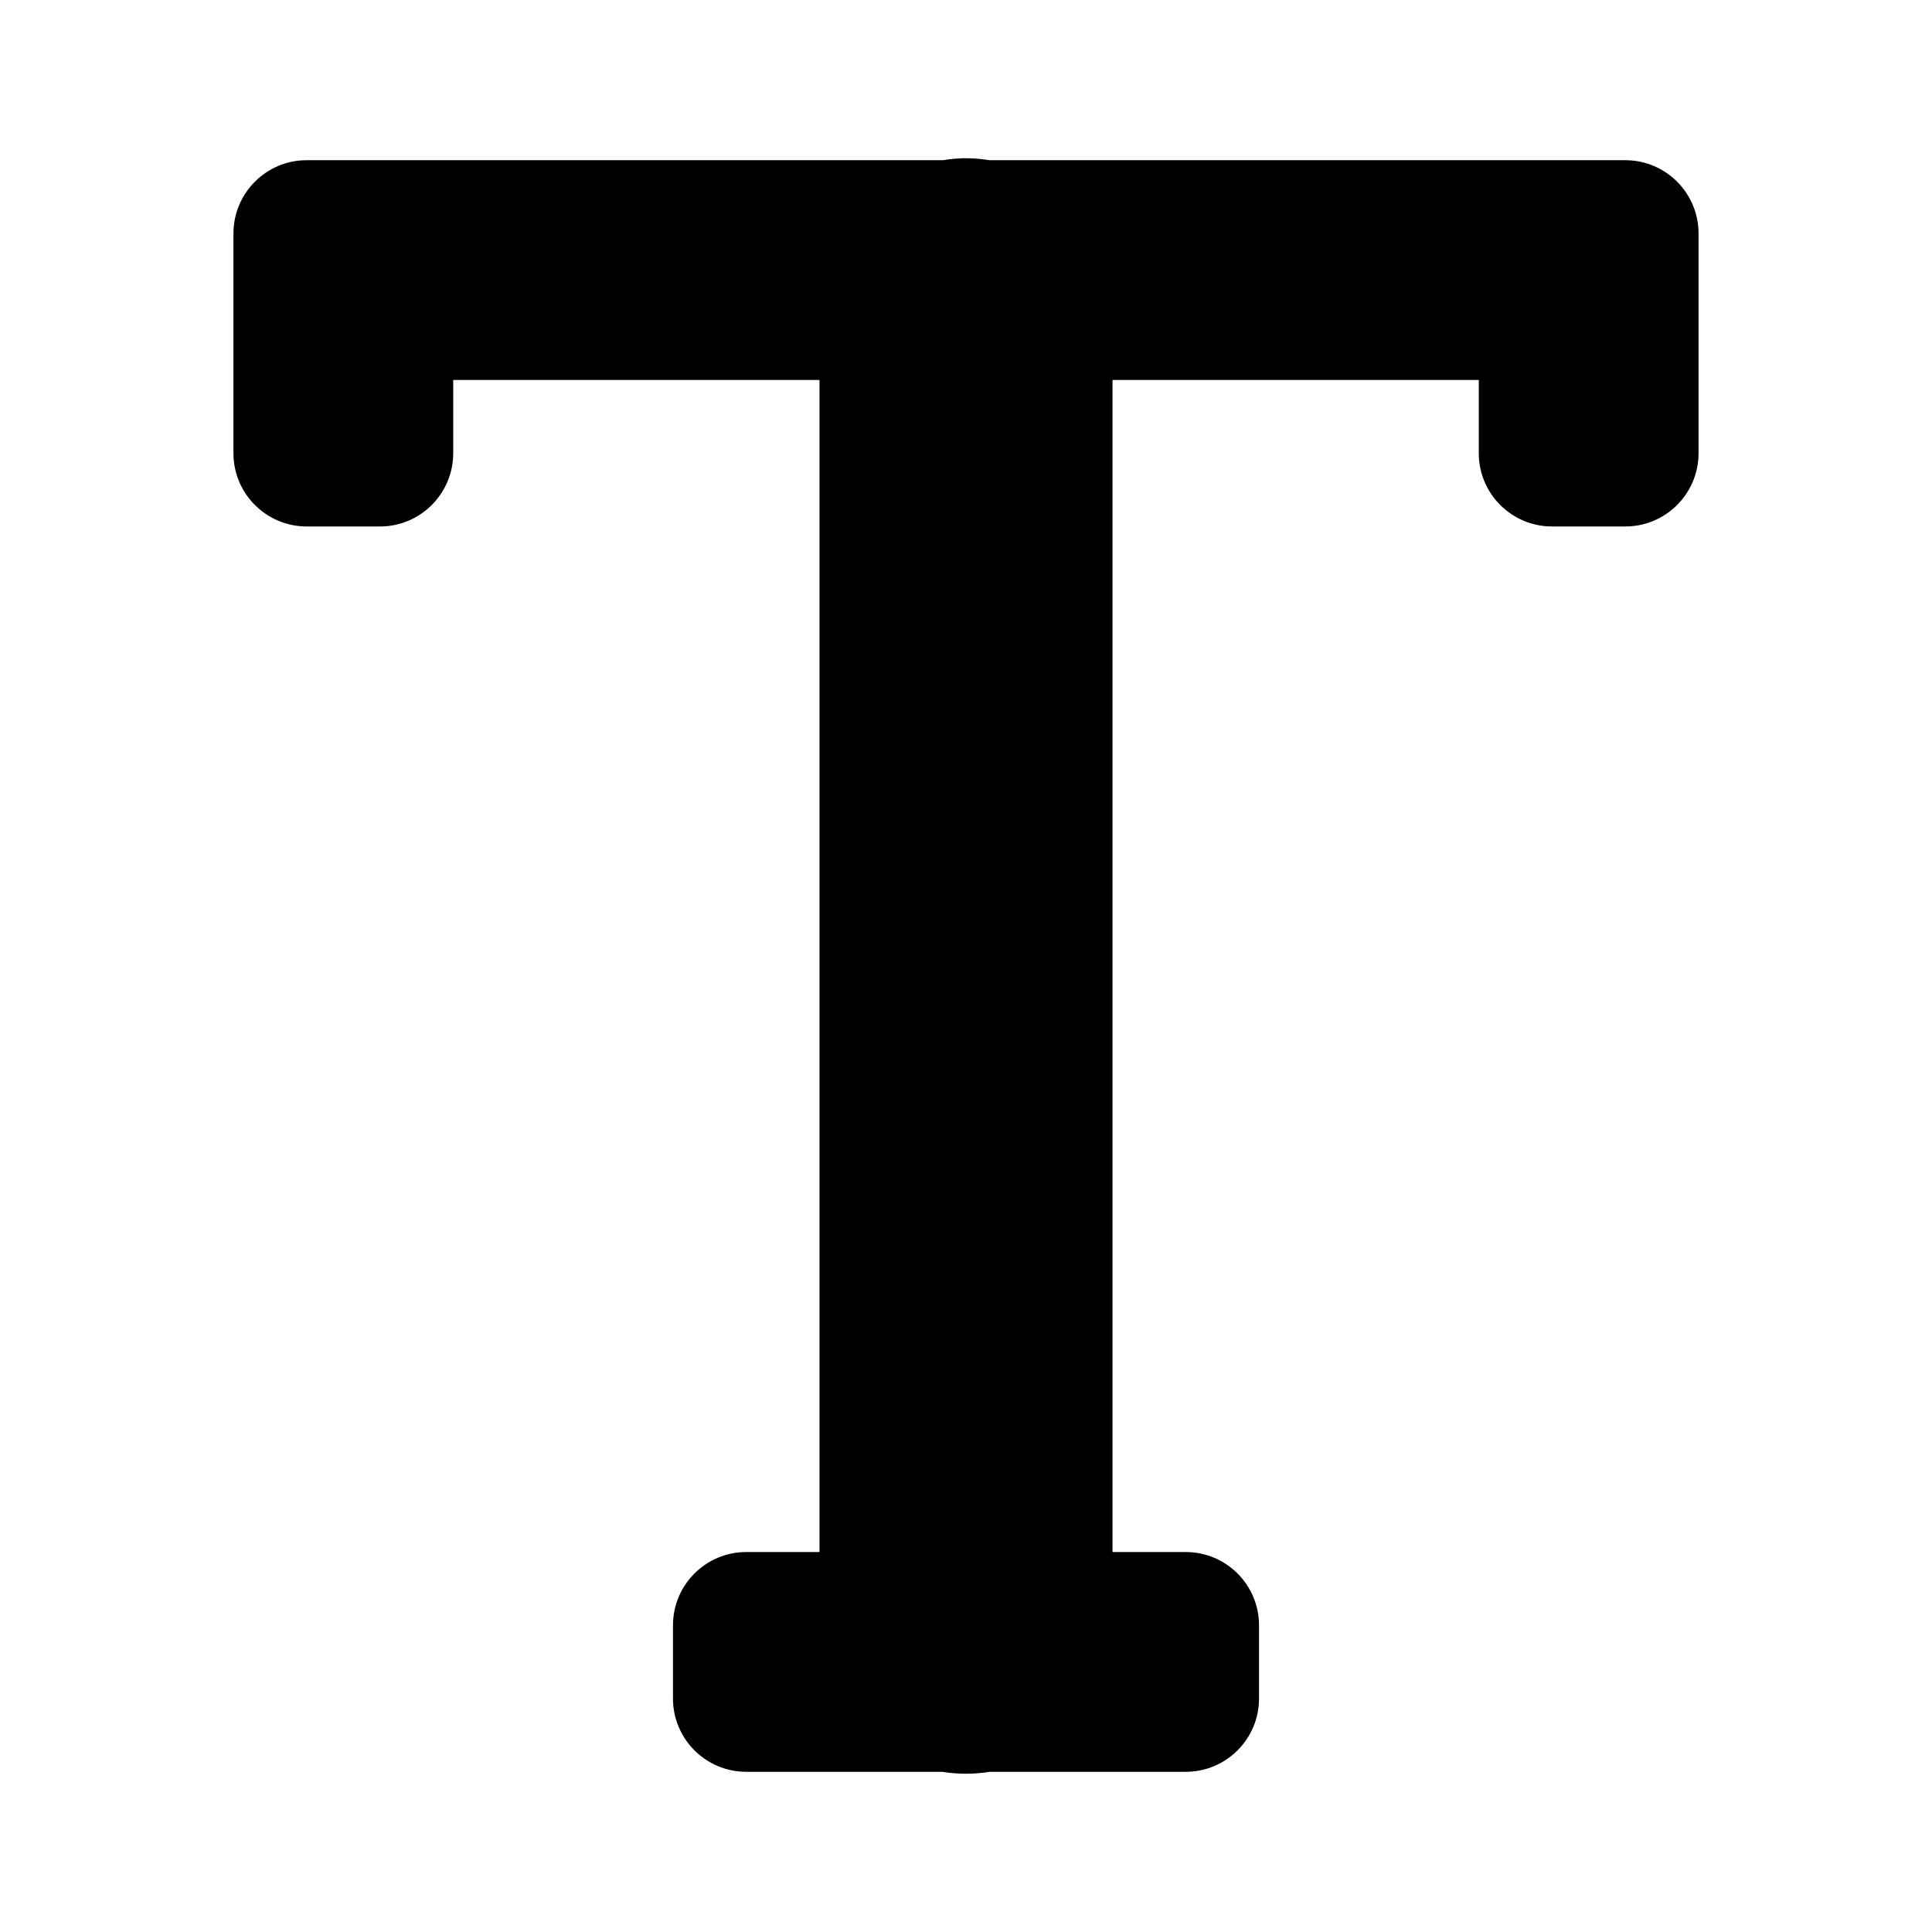
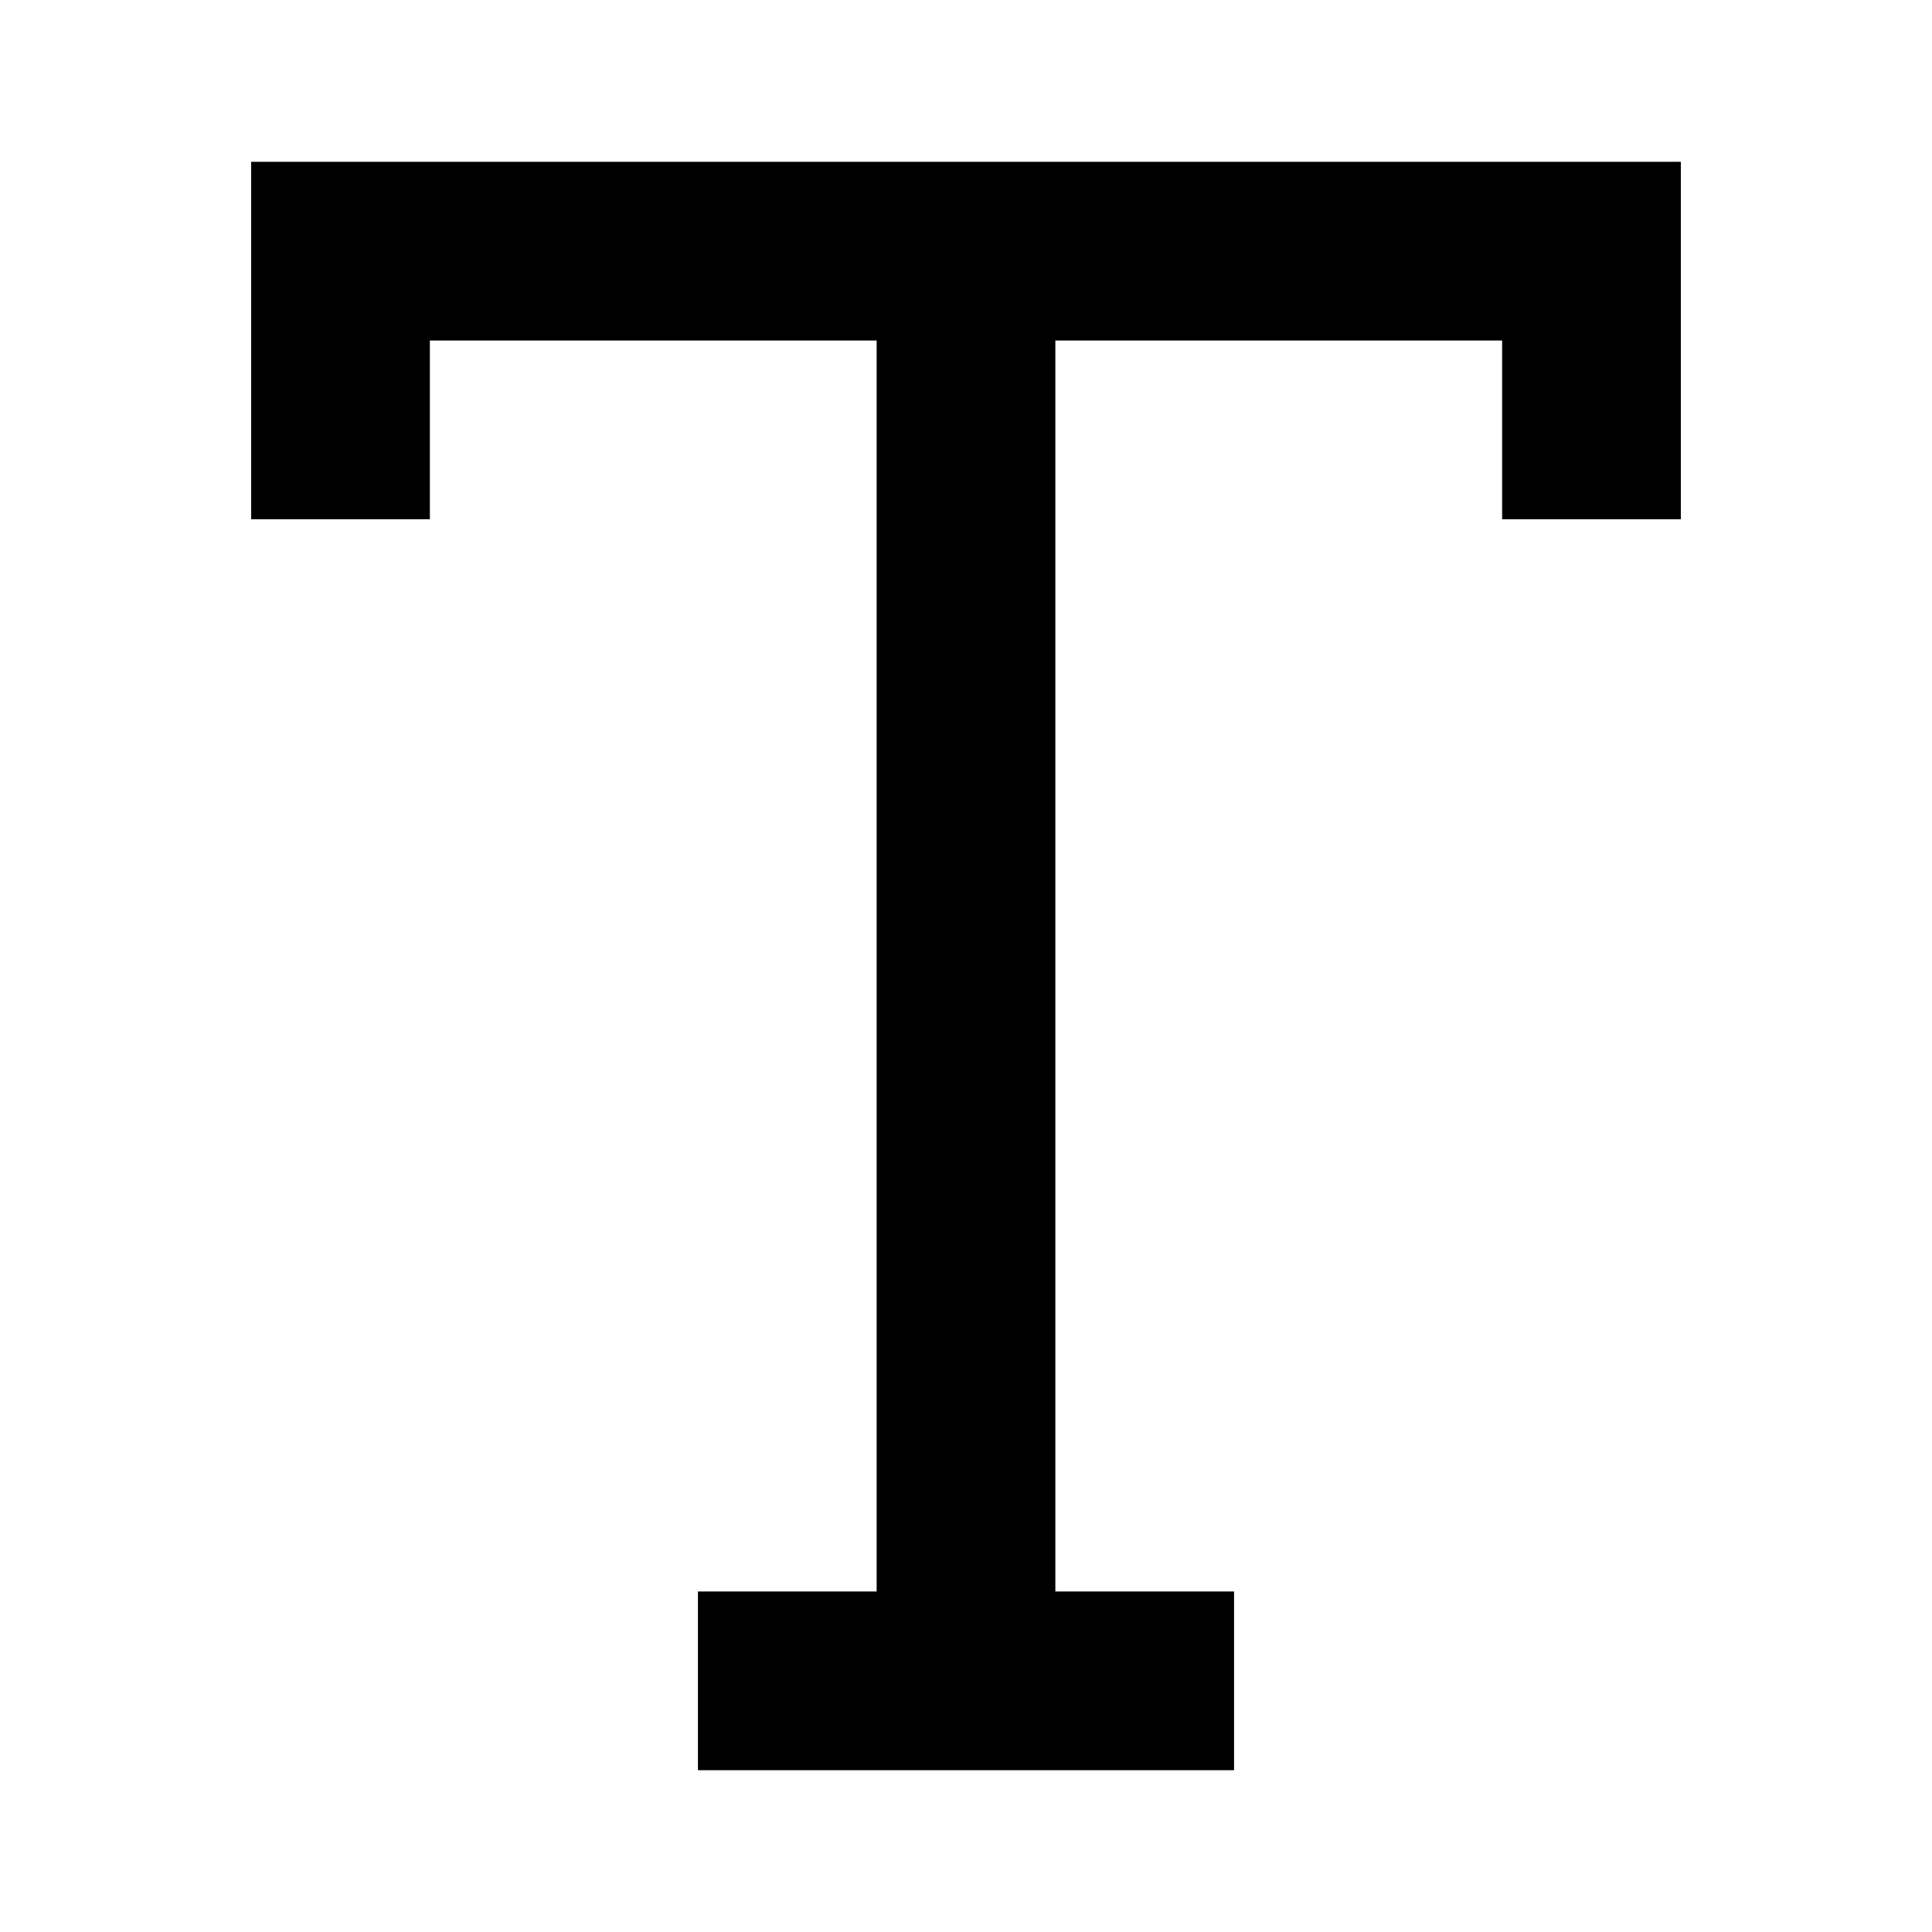
- <svg xmlns="http://www.w3.org/2000/svg" id="Text_24" width="24" height="24" viewBox="0 0 24 24">
-   <rect width="24" height="24" stroke="none" fill="#000000" opacity="0" />
-   <g transform="matrix(0.91 0 0 0.91 12 12)">
-     <path style="stroke: none; stroke-width: 1; stroke-dasharray: none; stroke-linecap: butt; stroke-dashoffset: 0; stroke-linejoin: miter; stroke-miterlimit: 4; fill: rgb(0,0,0); fill-rule: nonzero; opacity: 1;" transform=" translate(-15, -15)" d="M 14.971 3.973 C 14.875 3.975 14.78 3.984 14.686 4 L 7 4 L 6 4 C 5.448 4 5 4.448 5 5 L 5 8 C 5 8.552 5.448 9 6 9 L 7 9 C 7.552 9 8 8.552 8 8 L 8 7 L 13 7 L 13 23 L 12 23 C 11.448 23 11 23.448 11 24 L 11 25 C 11 25.552 11.448 26 12 26 L 14.676 26 C 14.89 26.035 15.11 26.035 15.324 26 L 18 26 C 18.552 26 19 25.552 19 25 L 19 24 C 19 23.448 18.552 23 18 23 L 17 23 L 17 7 L 22 7 L 22 8 C 22 8.552 22.448 9 23 9 L 24 9 C 24.552 9 25 8.552 25 8 L 25 5 C 25 4.448 24.552 4 24 4 L 23 4 L 15.32 4 C 15.205 3.981 15.088 3.972 14.971 3.973 z" stroke-linecap="round" />
-   </g>
+ <svg xmlns="http://www.w3.org/2000/svg" width="24" height="24">
+   <path style="stroke:none;stroke-width:1;stroke-dasharray:none;stroke-linecap:butt;stroke-dashoffset:0;stroke-linejoin:miter;stroke-miterlimit:4;fill:#000;fill-rule:nonzero;opacity:1" transform="matrix(1.11 0 0 1.11 -1.32 -1.32)" d="M4 3v4h2V5h5v14H9v2h6v-2h-2V5h5v2h2V3H4z" />
</svg>
